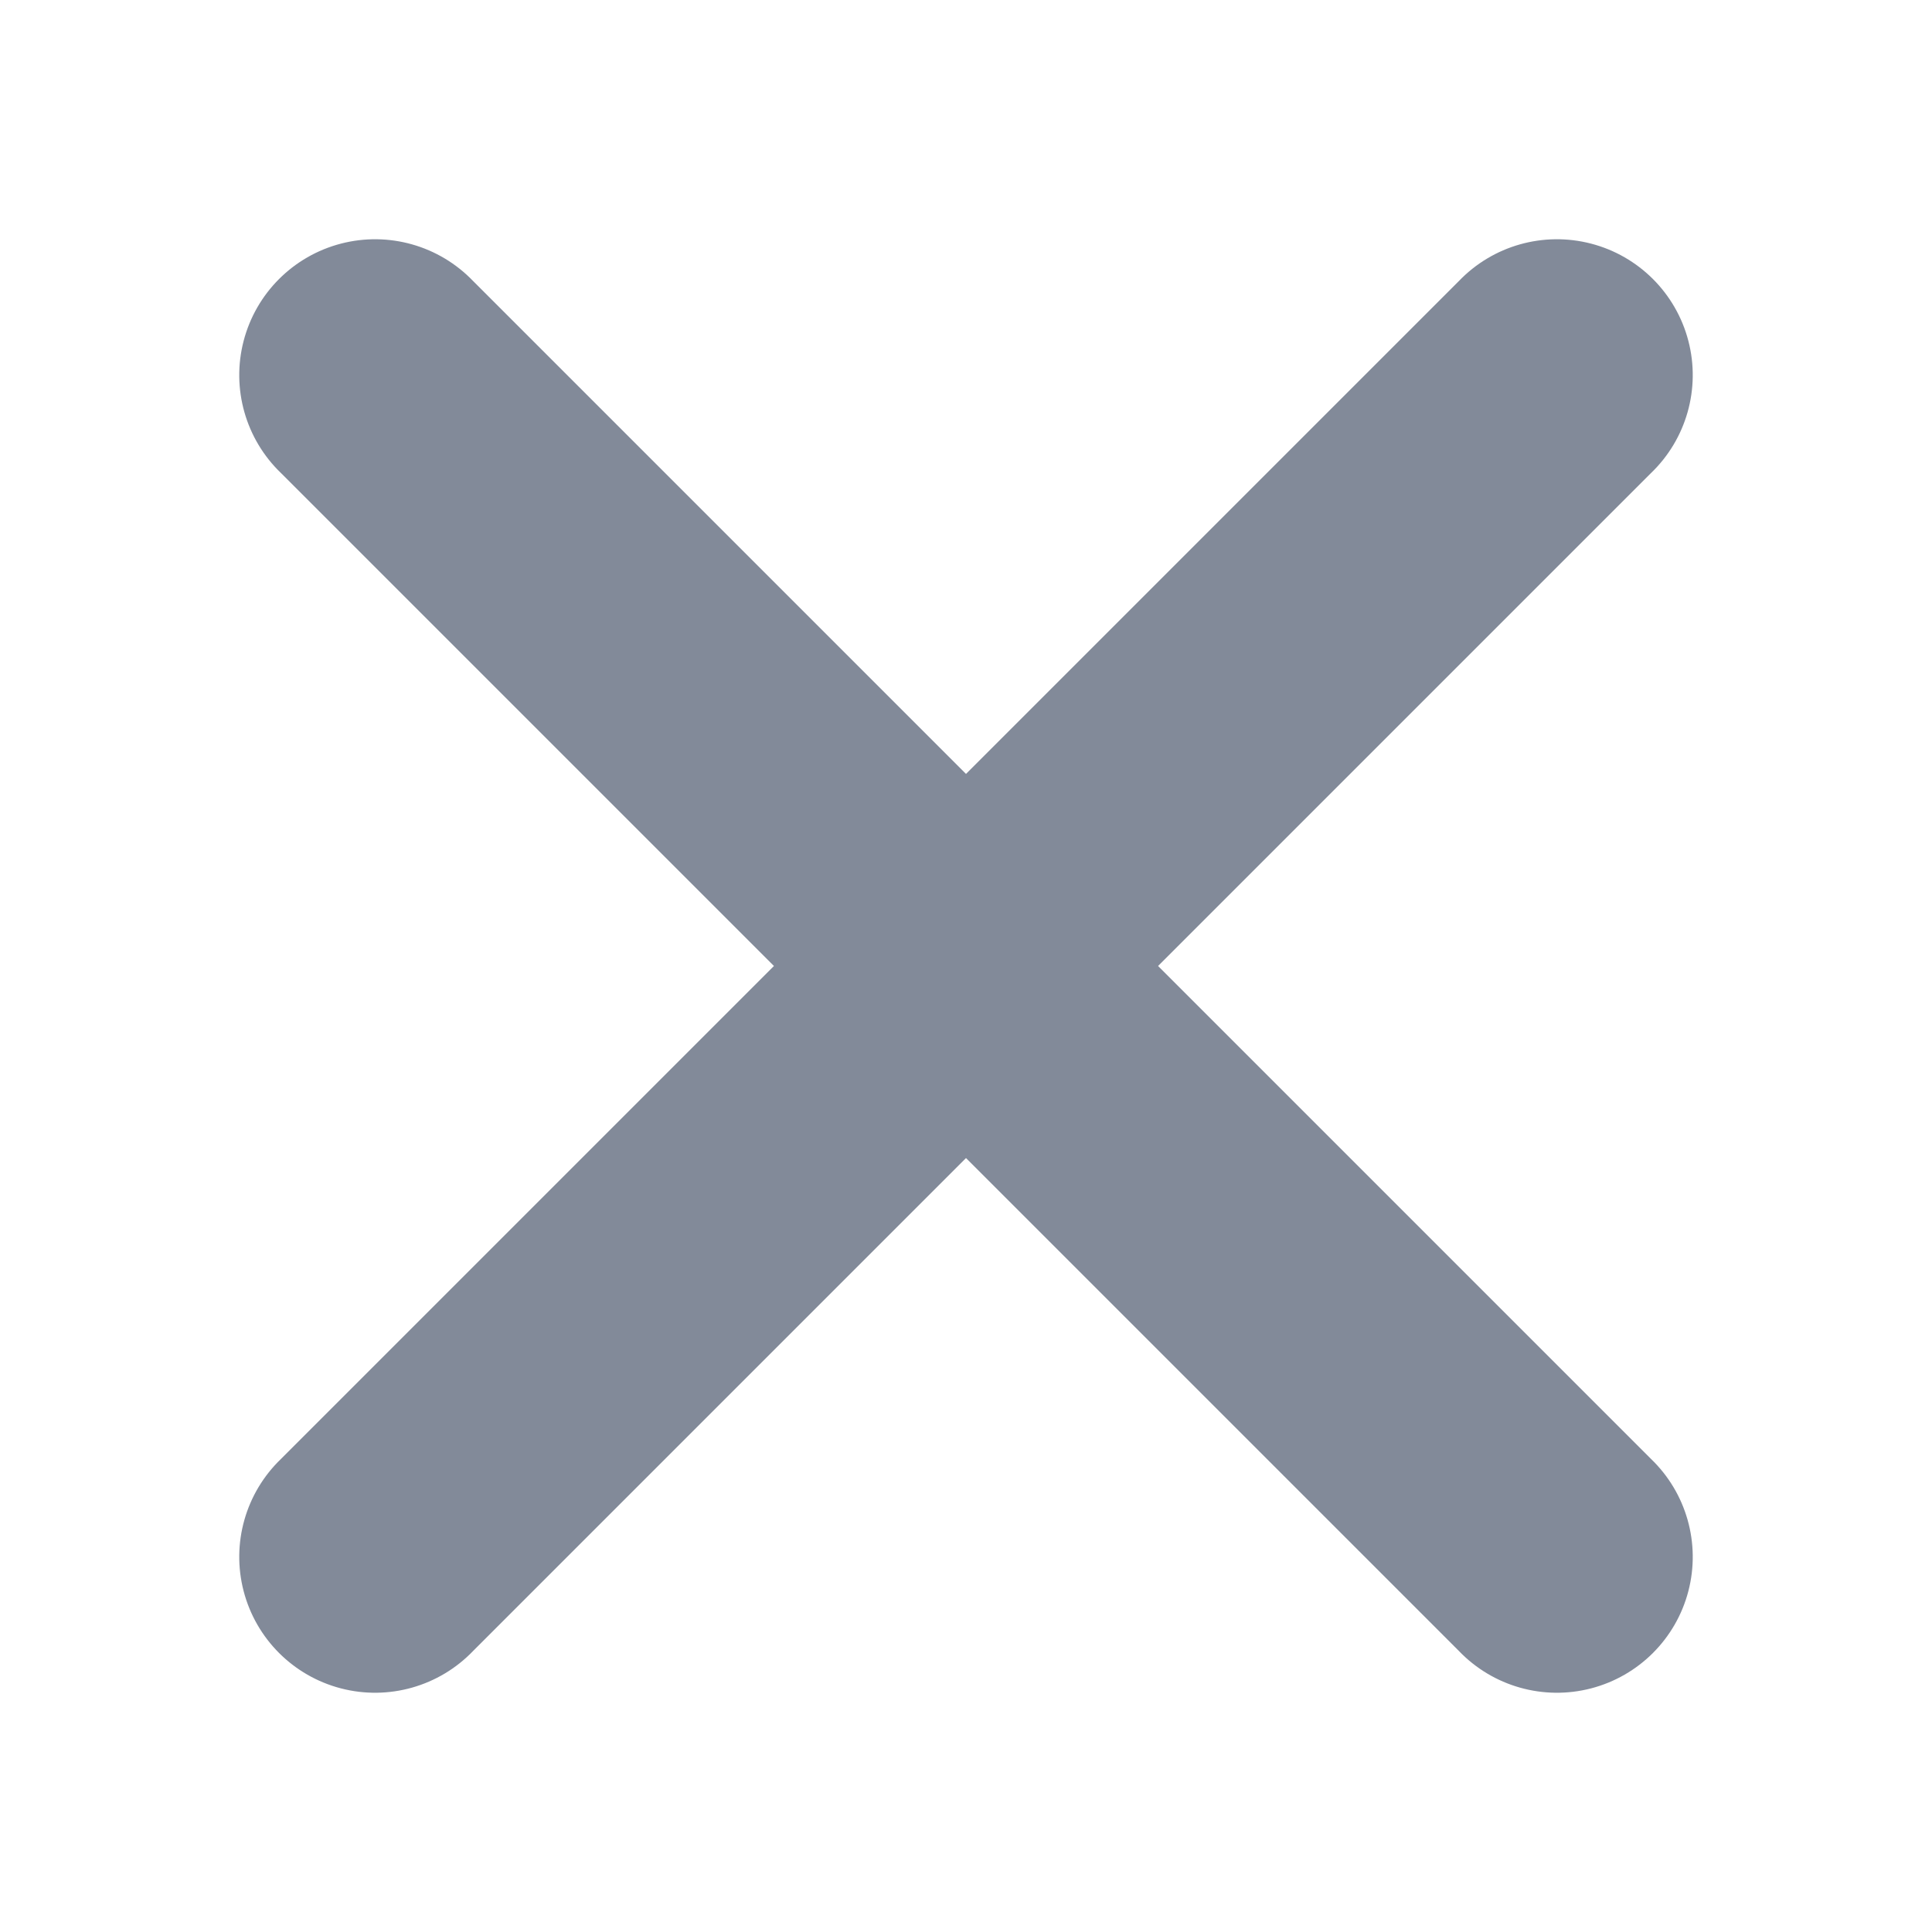
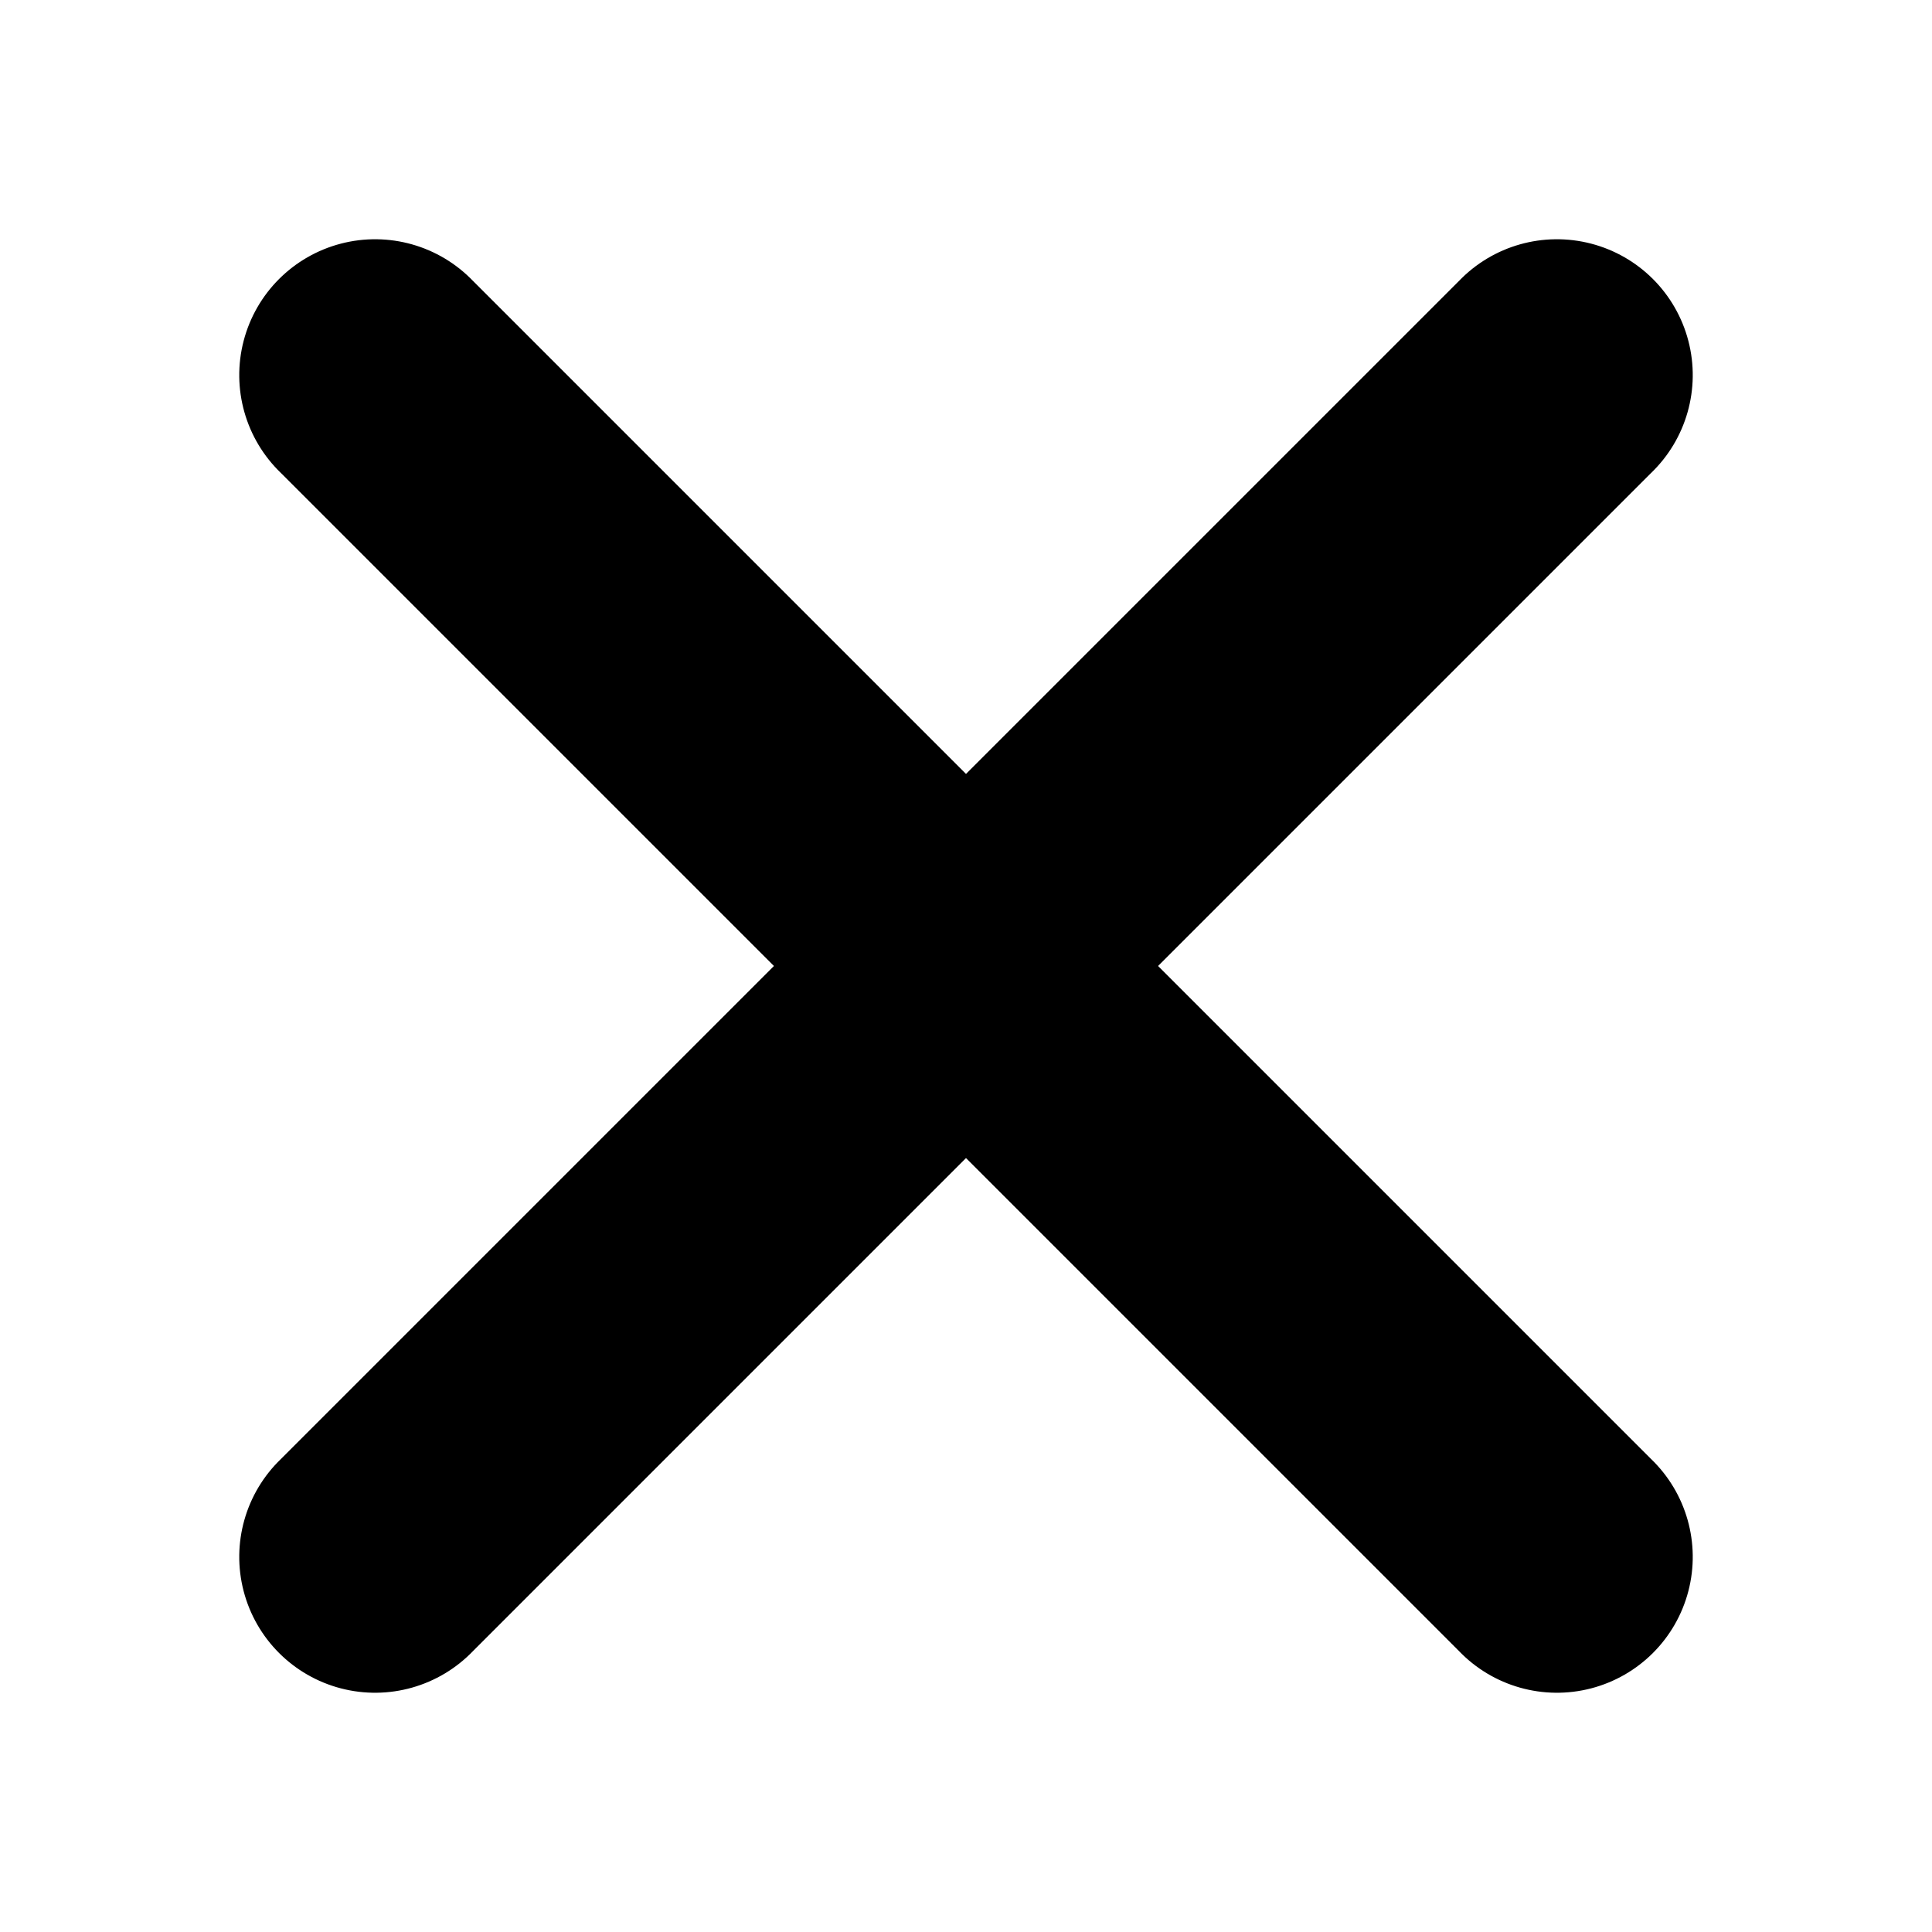
- <svg xmlns="http://www.w3.org/2000/svg" width="512" height="512" viewBox="0 0 512 512" color="#828a99">
+ <svg xmlns="http://www.w3.org/2000/svg" width="512" height="512" viewBox="0 0 512 512">
  <path fill="currentColor" d="M437.5 386.6L306.9 256l130.6-130.6a36 36 0 1 0-50.9-50.9L256 205.1 125.4 74.5a36 36 0 1 0-50.9 50.9L205.1 256 74.5 386.6a36 36 0 1 0 50.9 50.9L256 306.9l130.6 130.6a36 36 0 1 0 50.9-50.9z" />
</svg>
